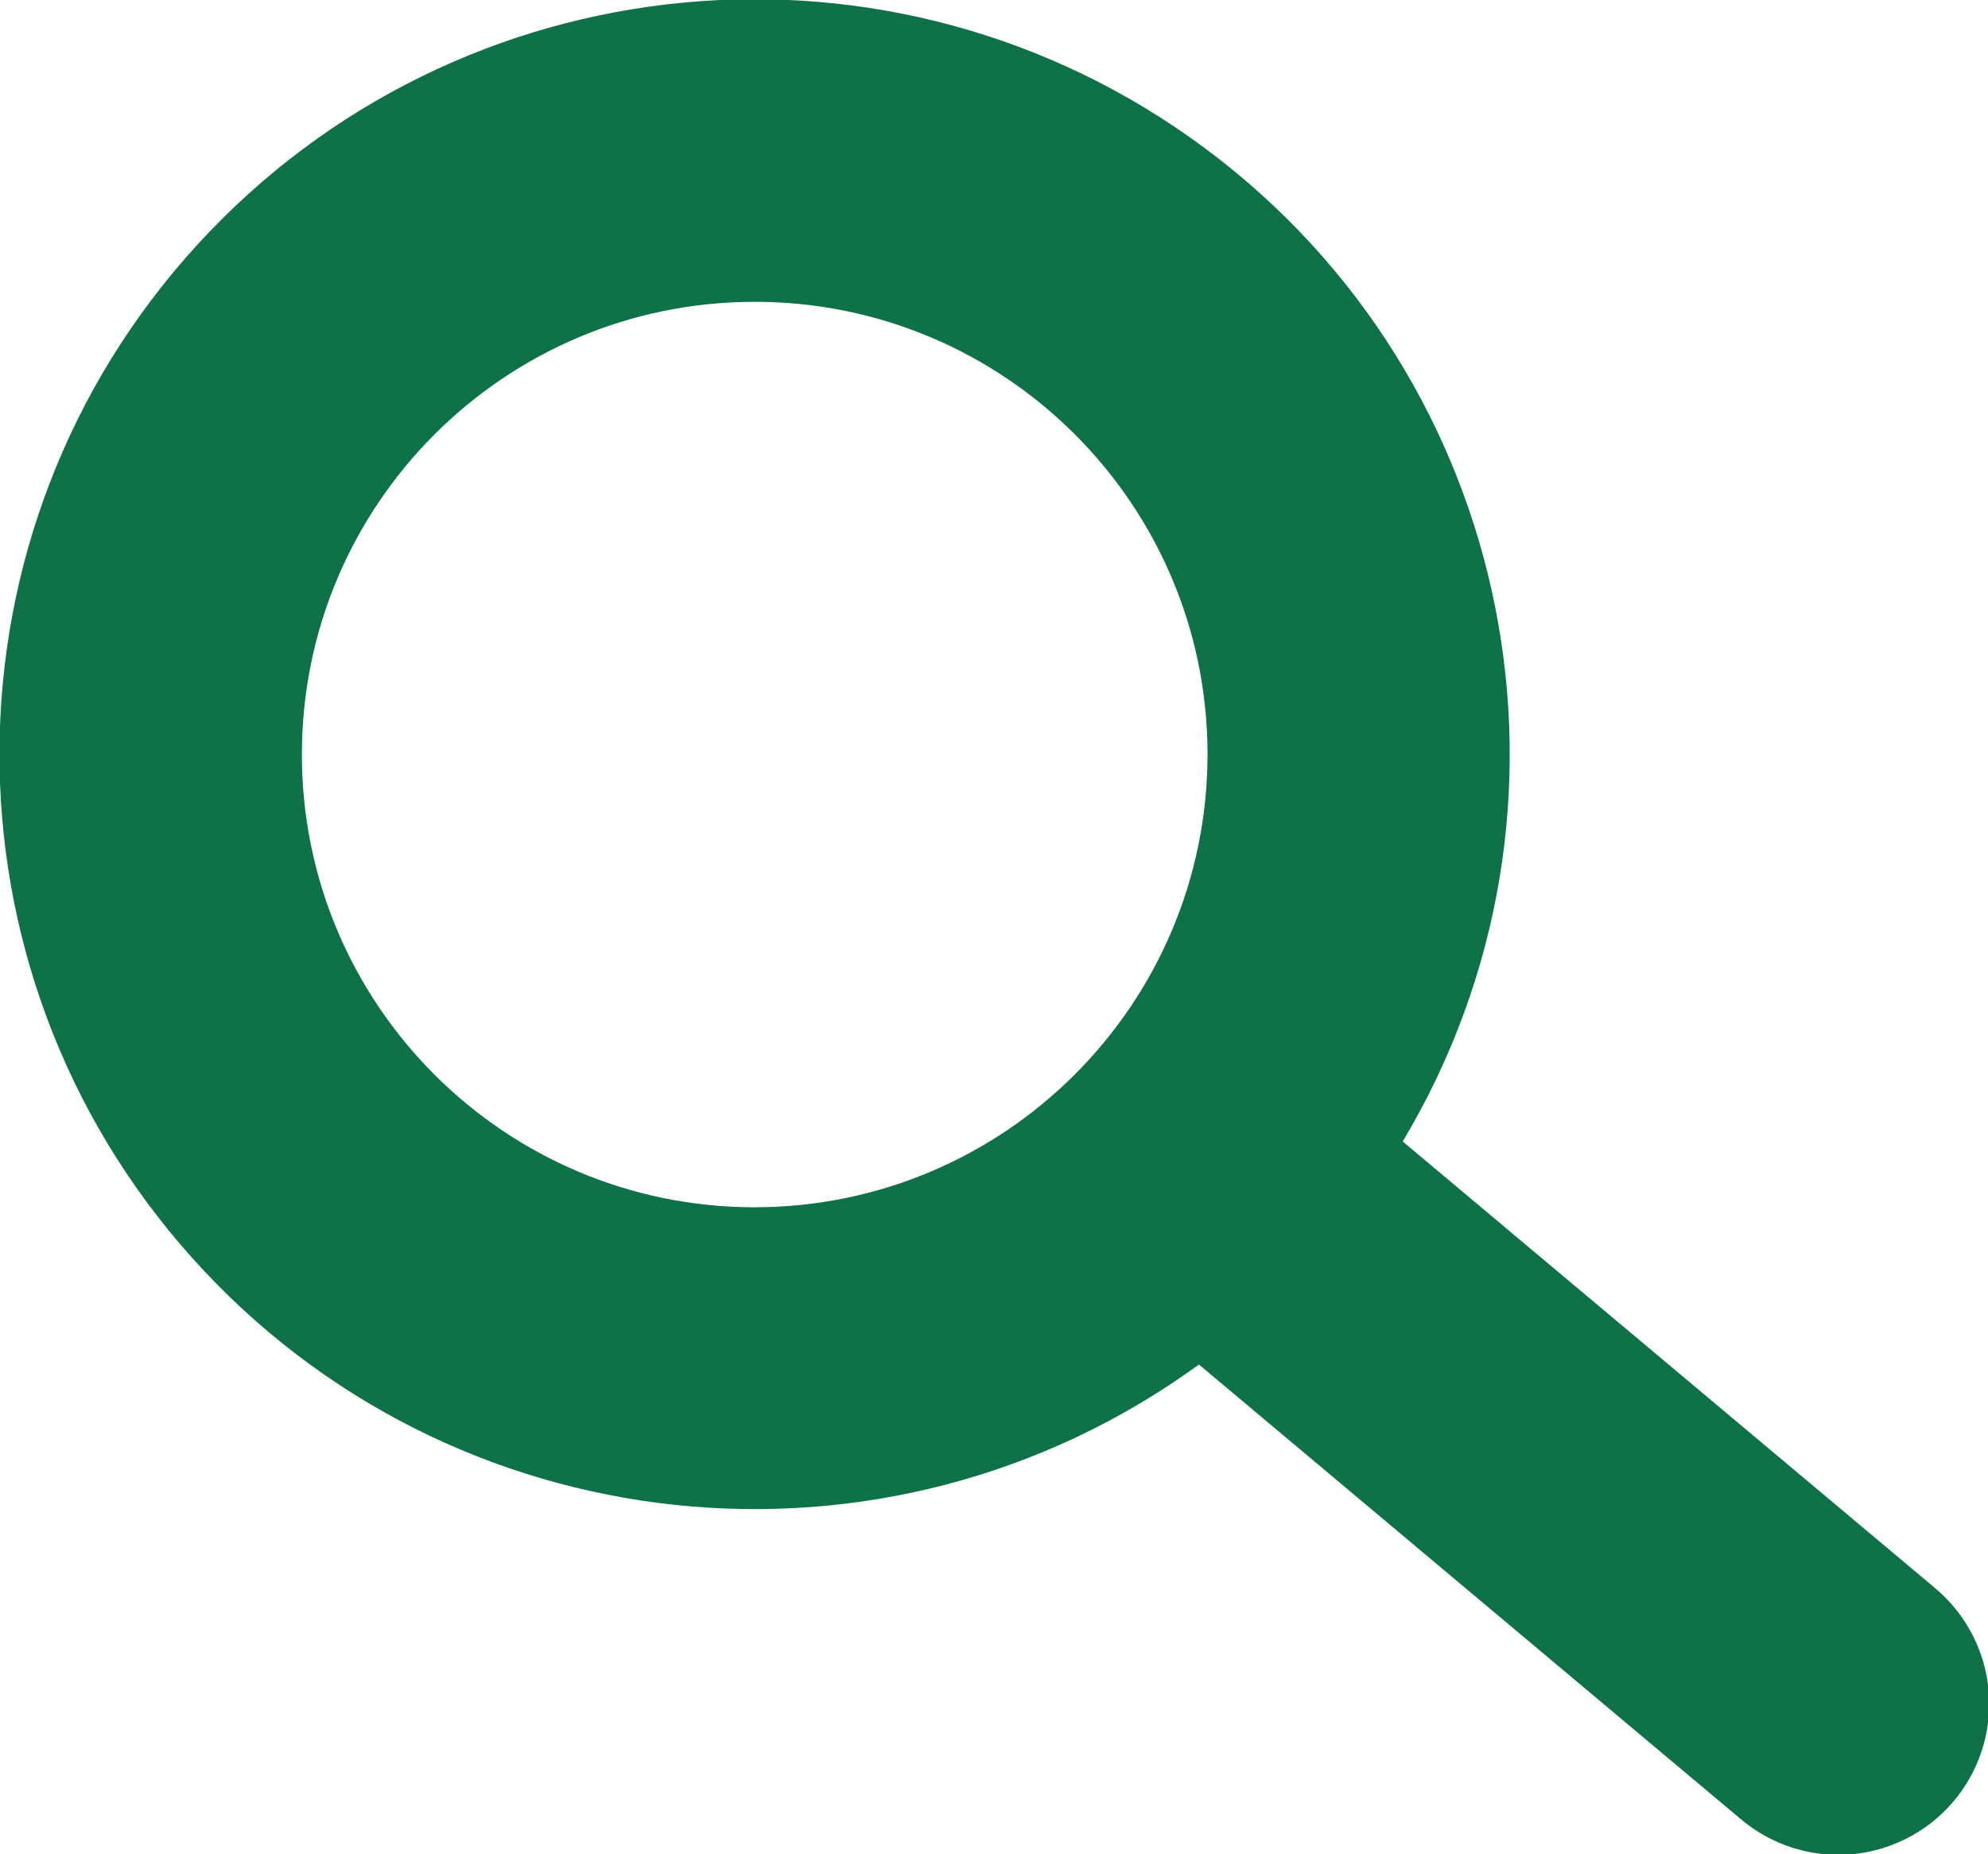
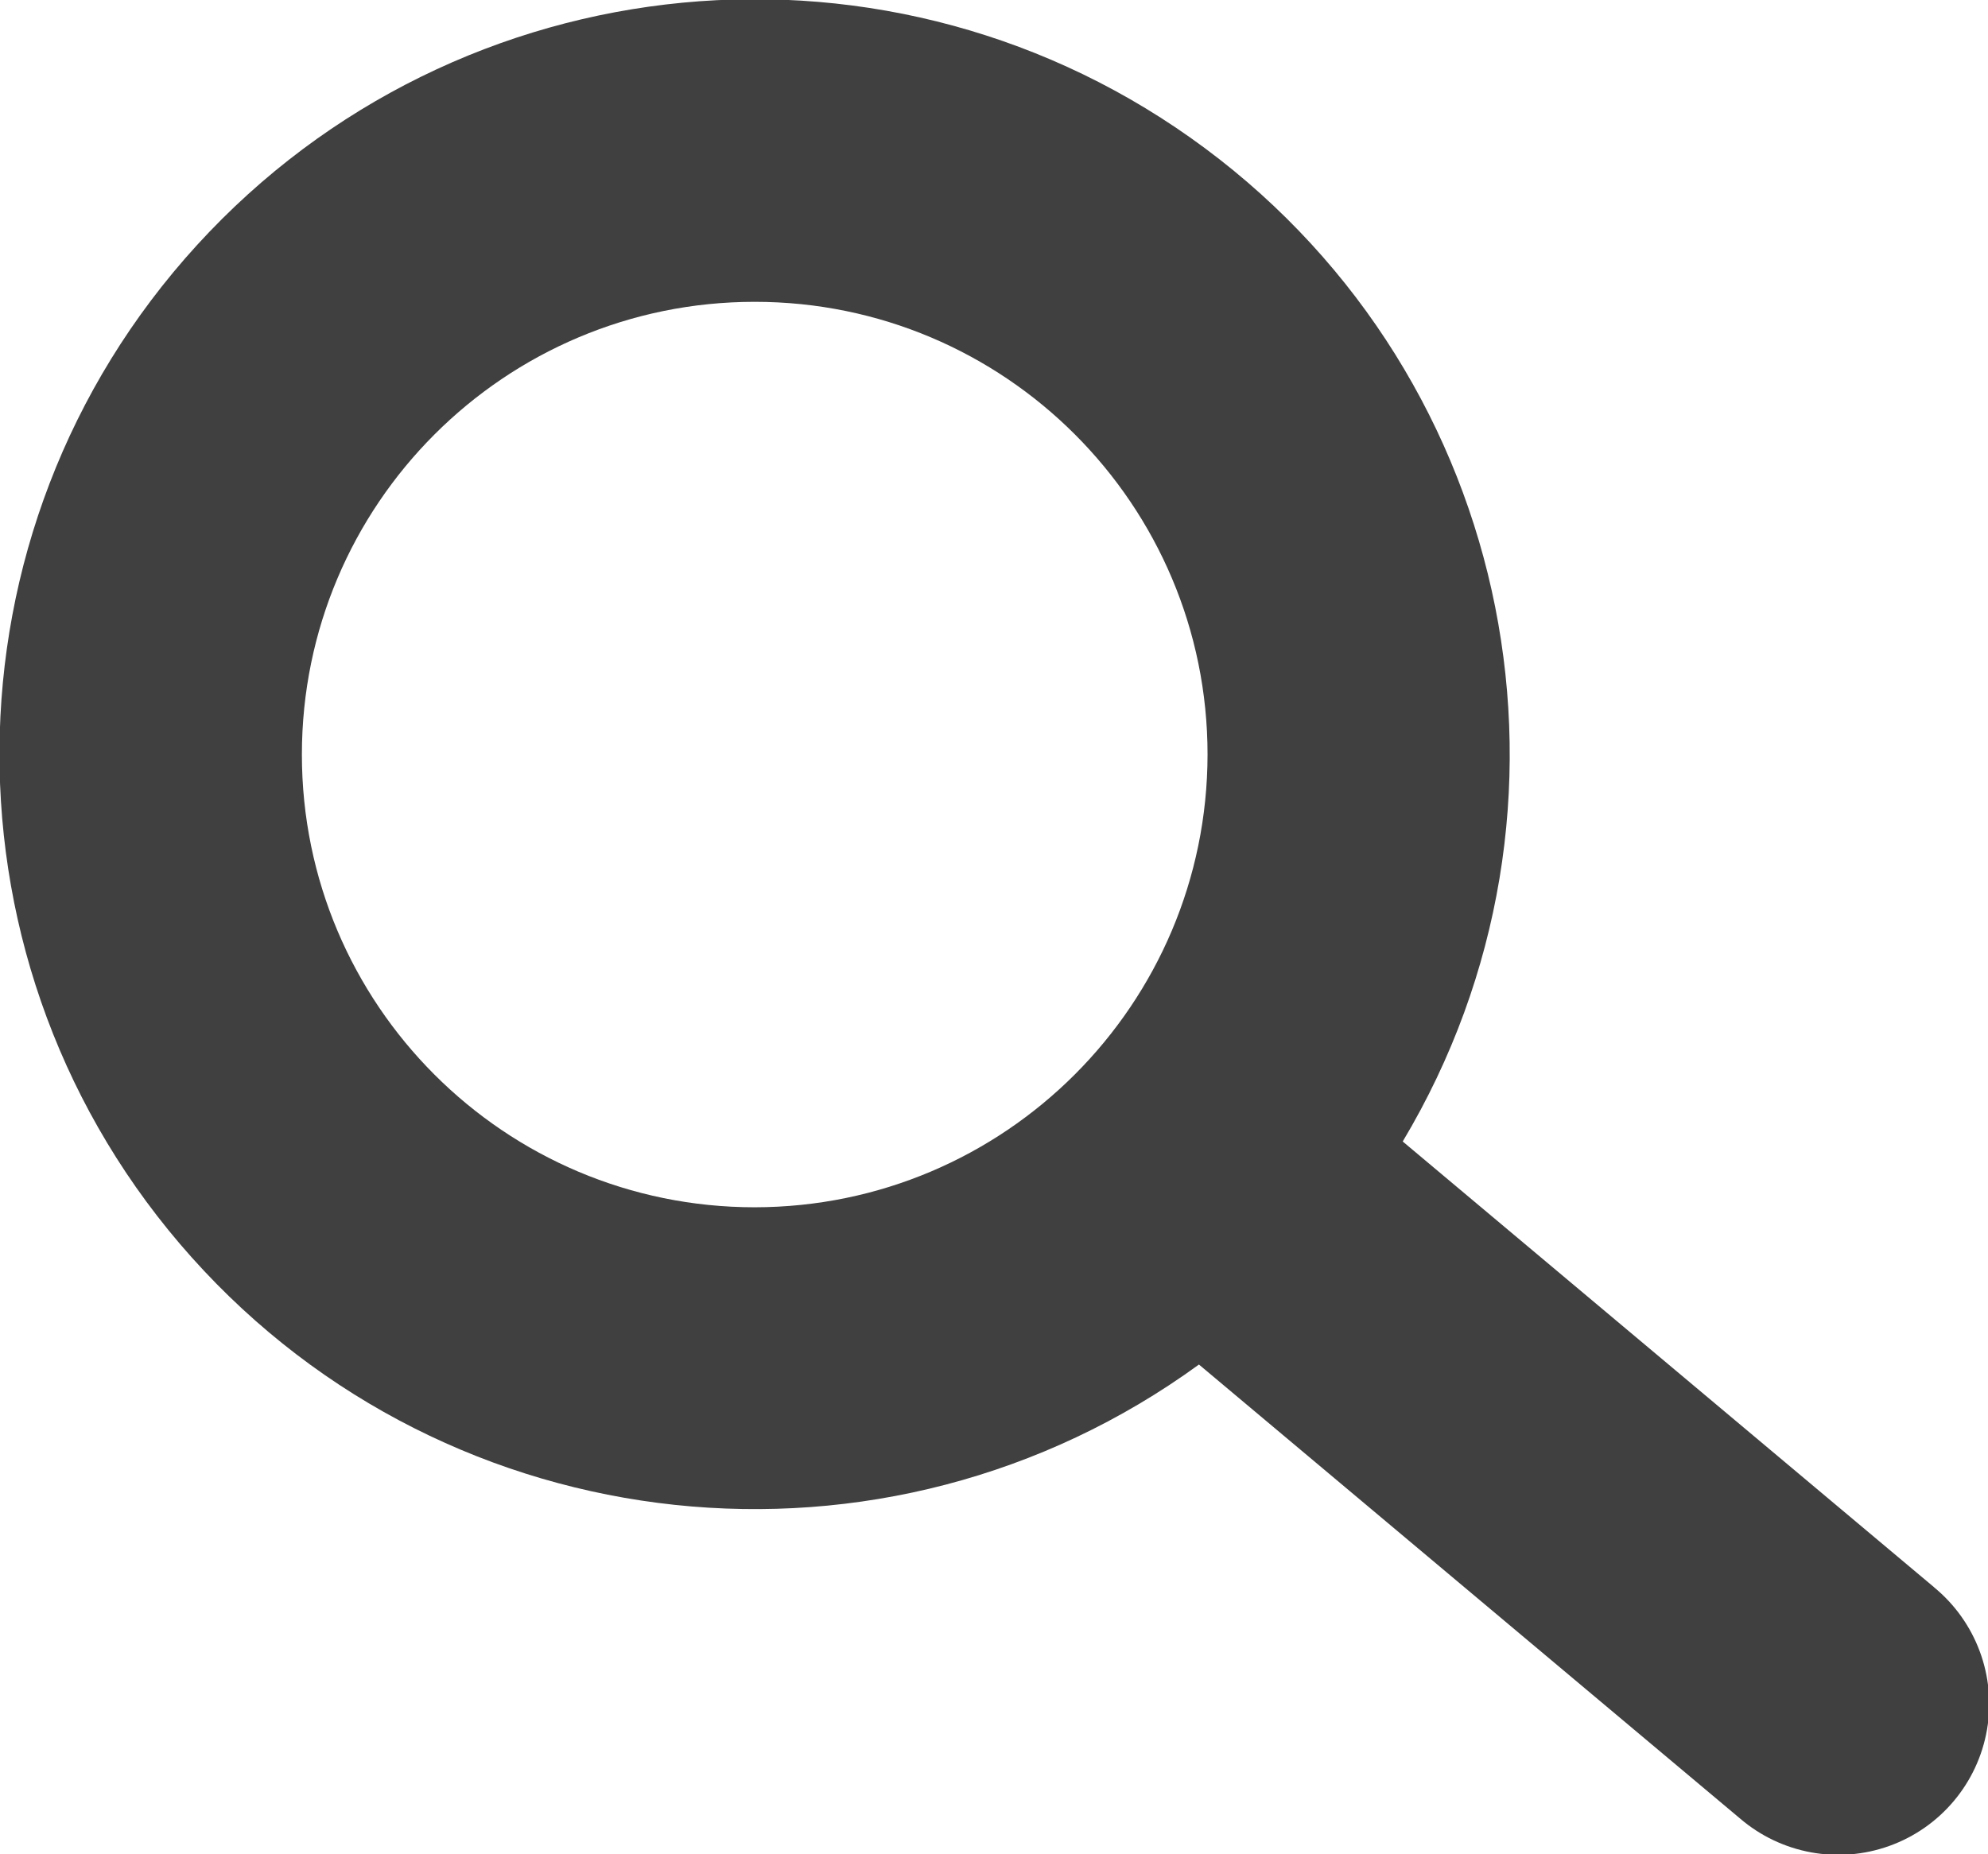
<svg xmlns="http://www.w3.org/2000/svg" viewBox="0 0 263.41 245.67">
  <defs>
-     <style>.cls-1{fill:#0e7147;}</style>
+     <style>.cls-1{fill:#404040;}</style>
  </defs>
  <g id="Layer_2" data-name="Layer 2">
    <g id="logos">
      <path id="search" class="cls-1" d="M256.26,210.35l-70.4-59.07a100.05,100.05,0,1,0-27,29.56L230.55,241a20,20,0,1,0,25.71-30.64ZM100,160a60,60,0,1,1,60-60A60.07,60.07,0,0,1,100,160Z" />
    </g>
  </g>
</svg>
